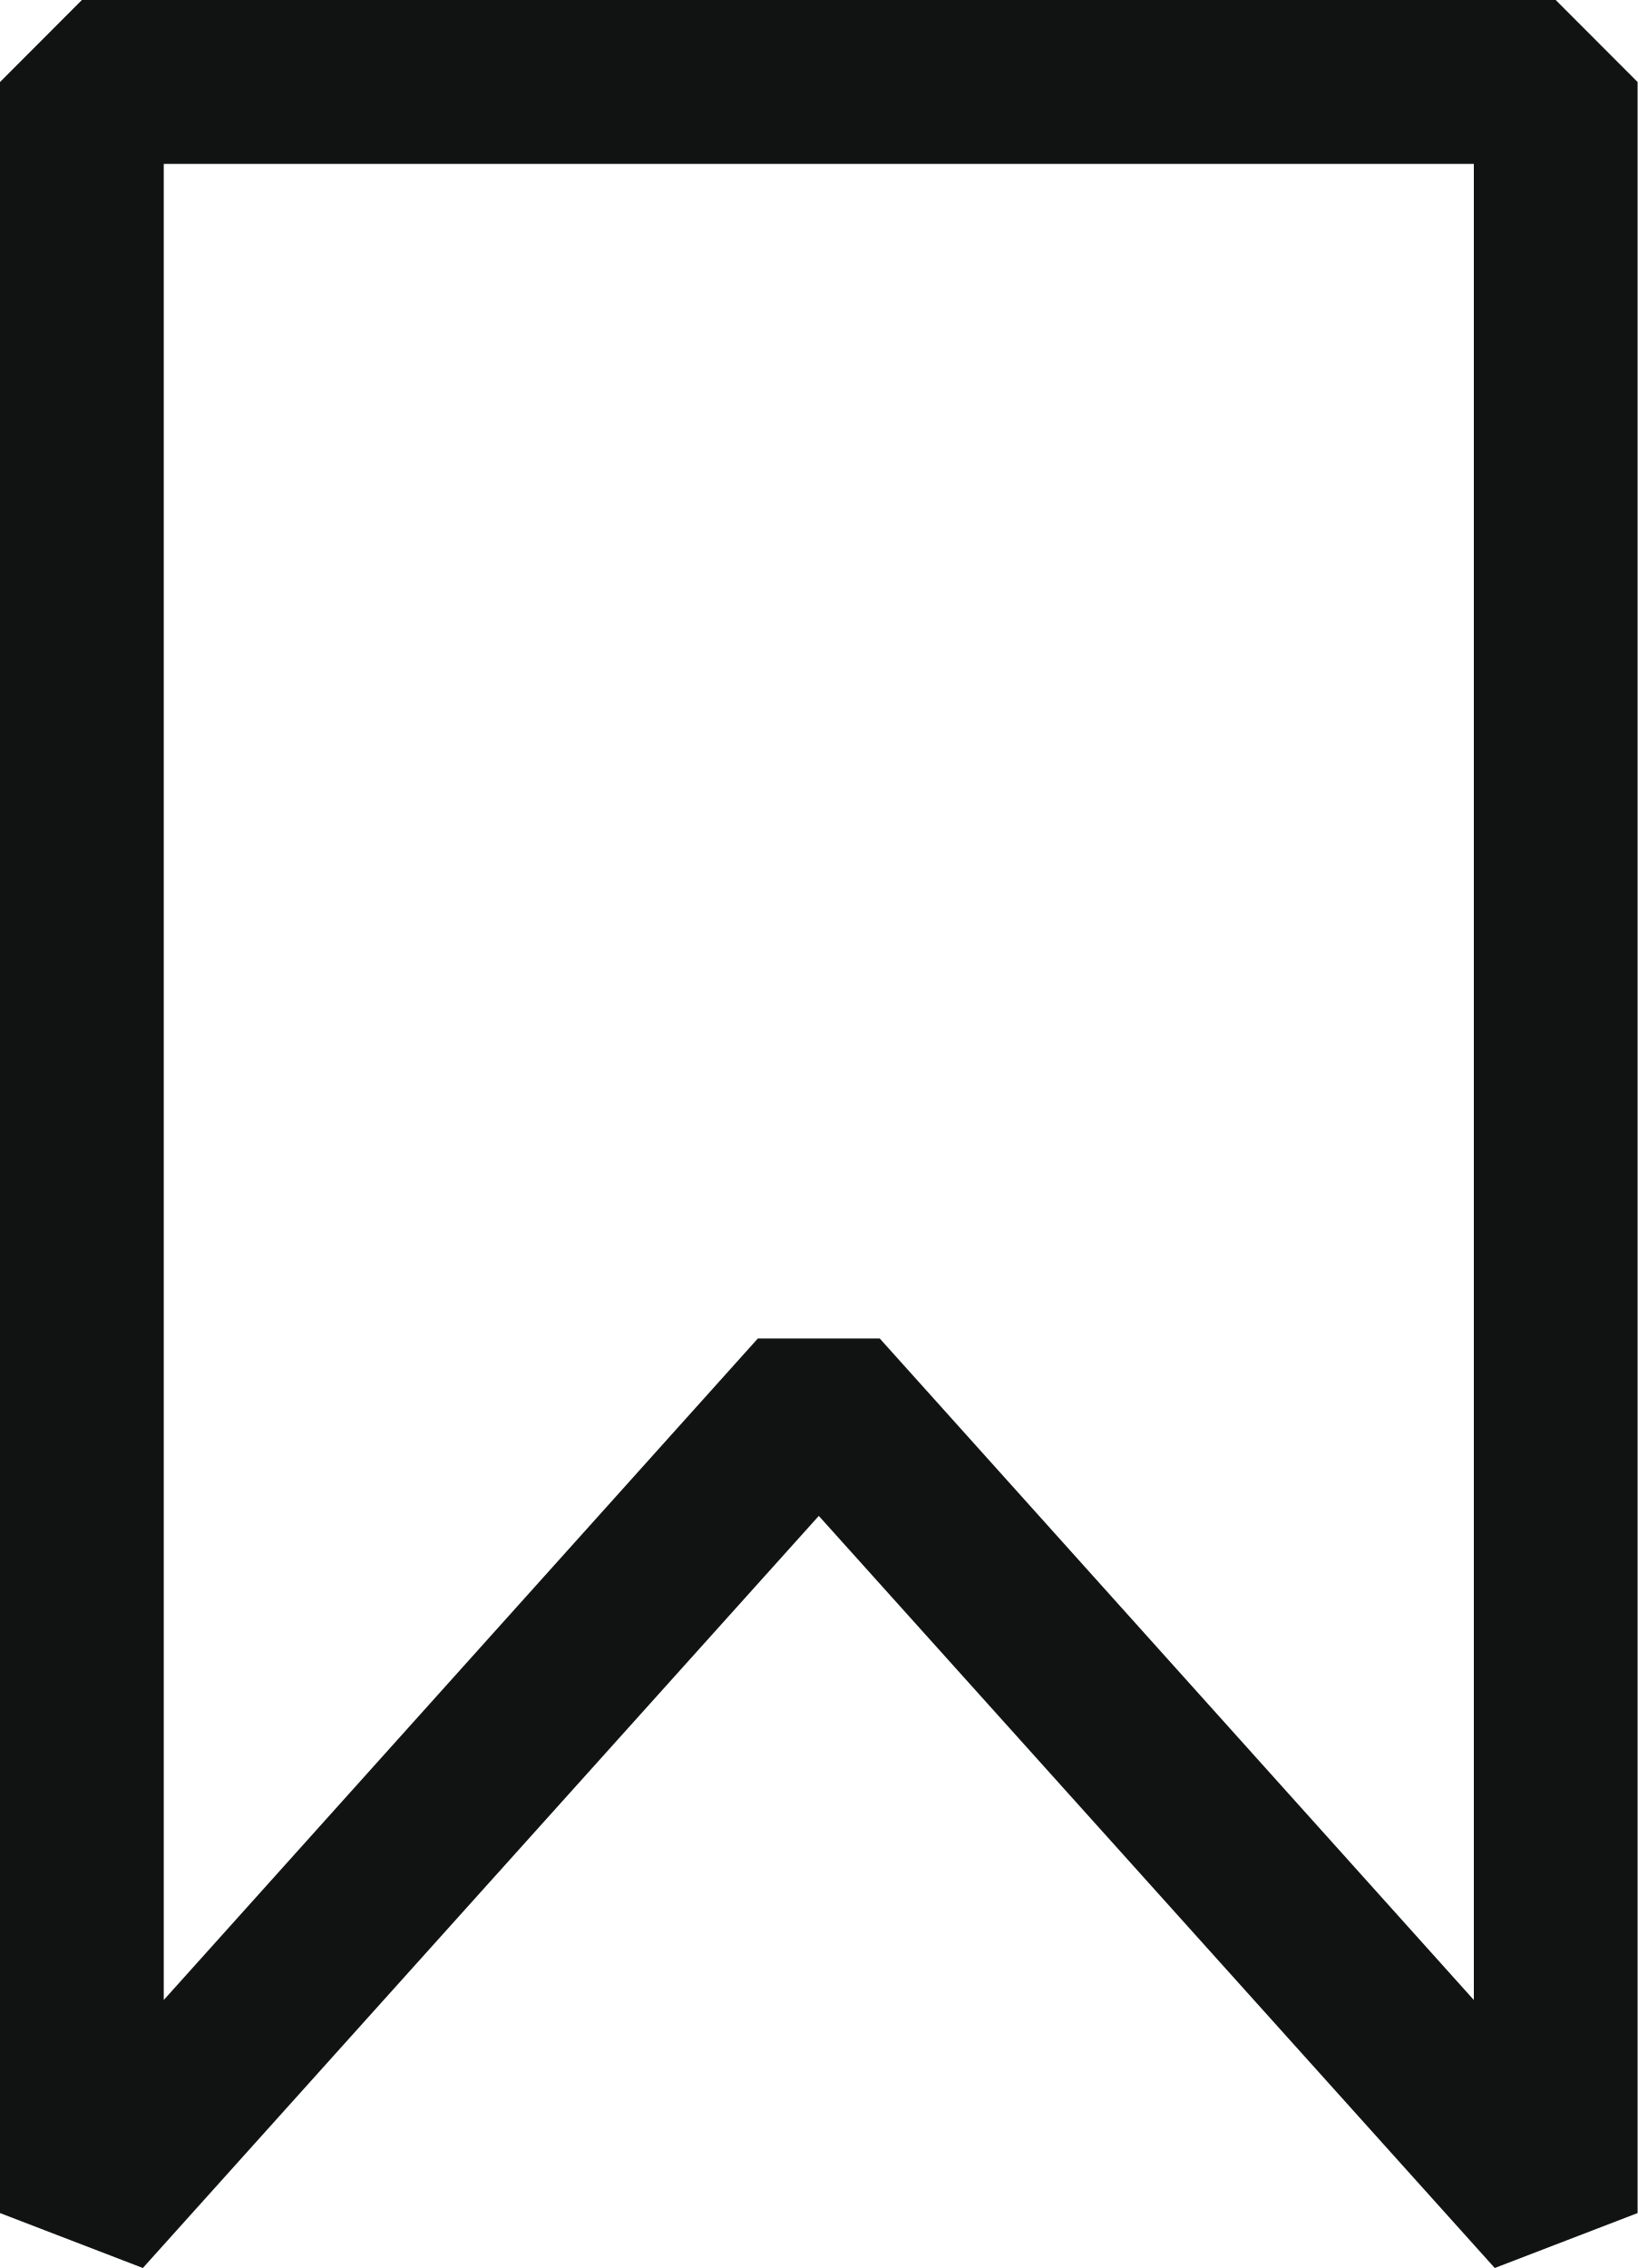
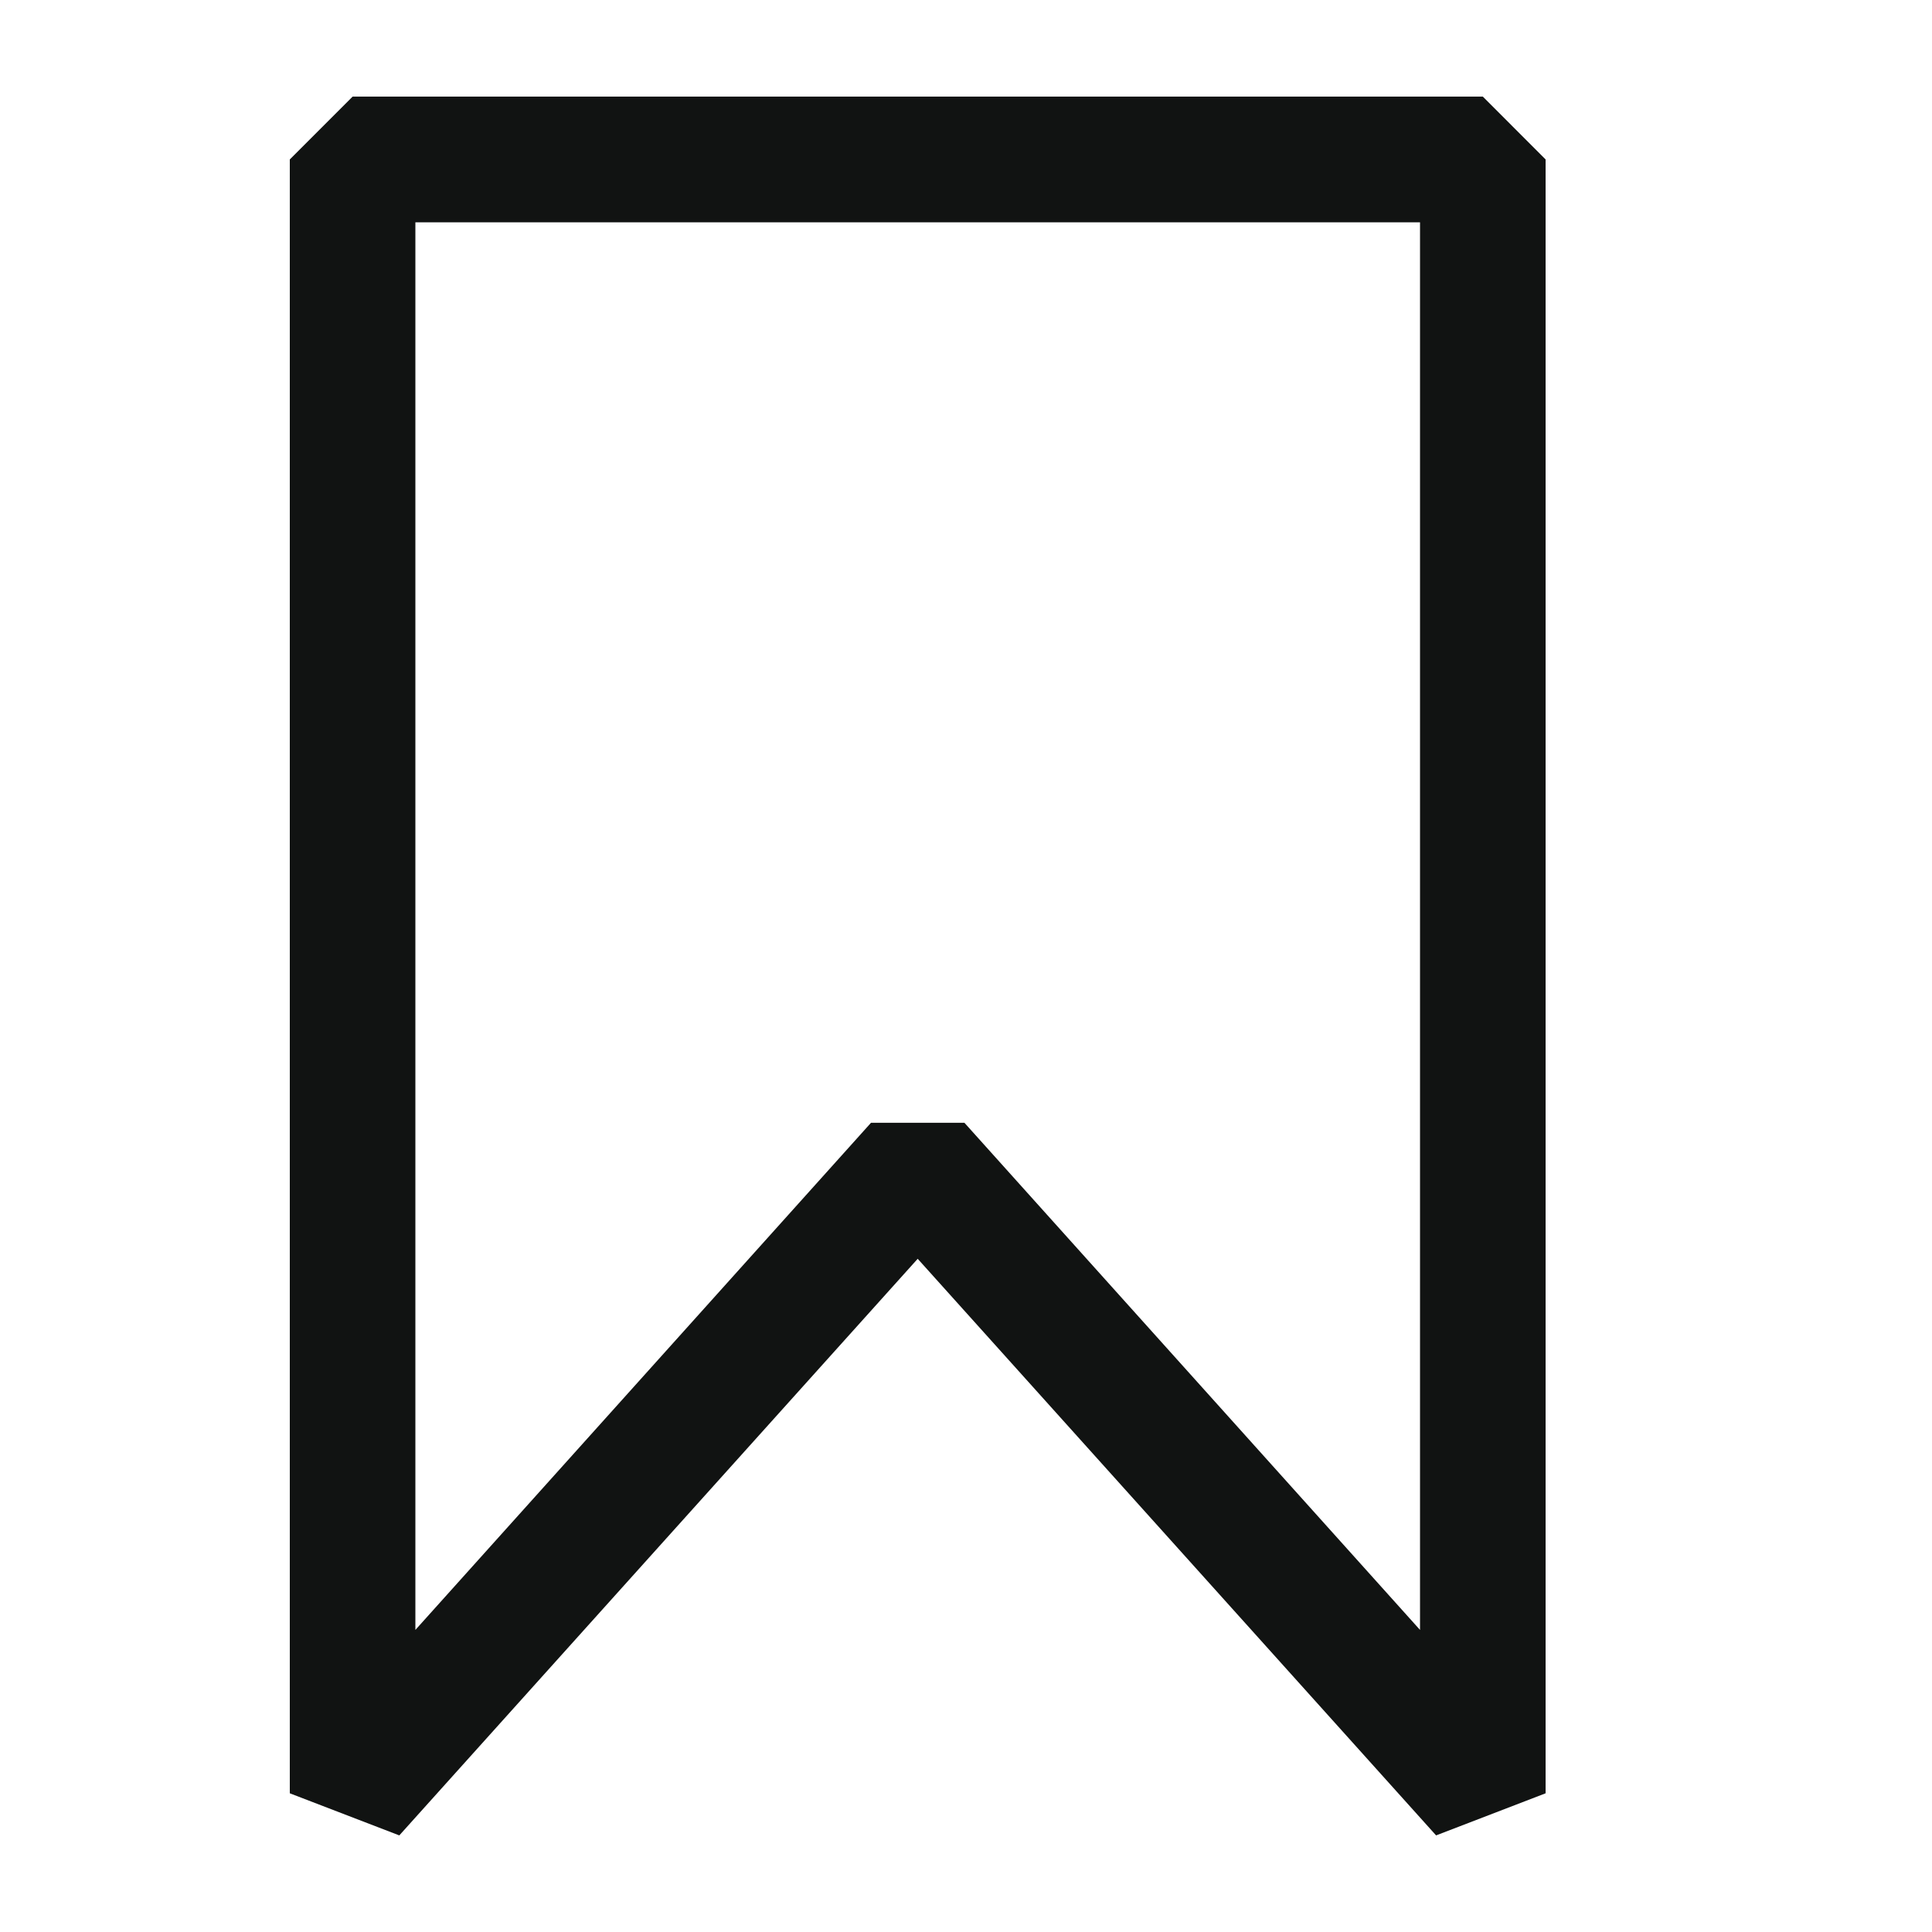
- <svg xmlns="http://www.w3.org/2000/svg" width="13" height="18" viewBox="0 0 13 18" fill="none">
-   <path d="M12.35 4.57764e-05H0.65L0 0.651V17.564L1.134 18L6.5 12.031L11.866 18L13 17.564V0.651L12.35 4.57764e-05ZM11.7 15.873L6.984 10.623H6.016L1.3 15.873V1.301H11.7V15.873Z" fill="#111312" />
+ <svg xmlns="http://www.w3.org/2000/svg" width="53" height="53" viewBox="0 0 53 53" fill="none">
+   <path d="M40.678 2.65H9.673L7.95 4.374V49.195L10.954 50.35L25.175 34.532L39.396 50.35L42.4 49.195V4.374L40.678 2.65ZM38.955 44.713L26.457 30.801H23.894L11.395 44.713V6.098H38.955V44.713Z" fill="#111312" />
</svg>
